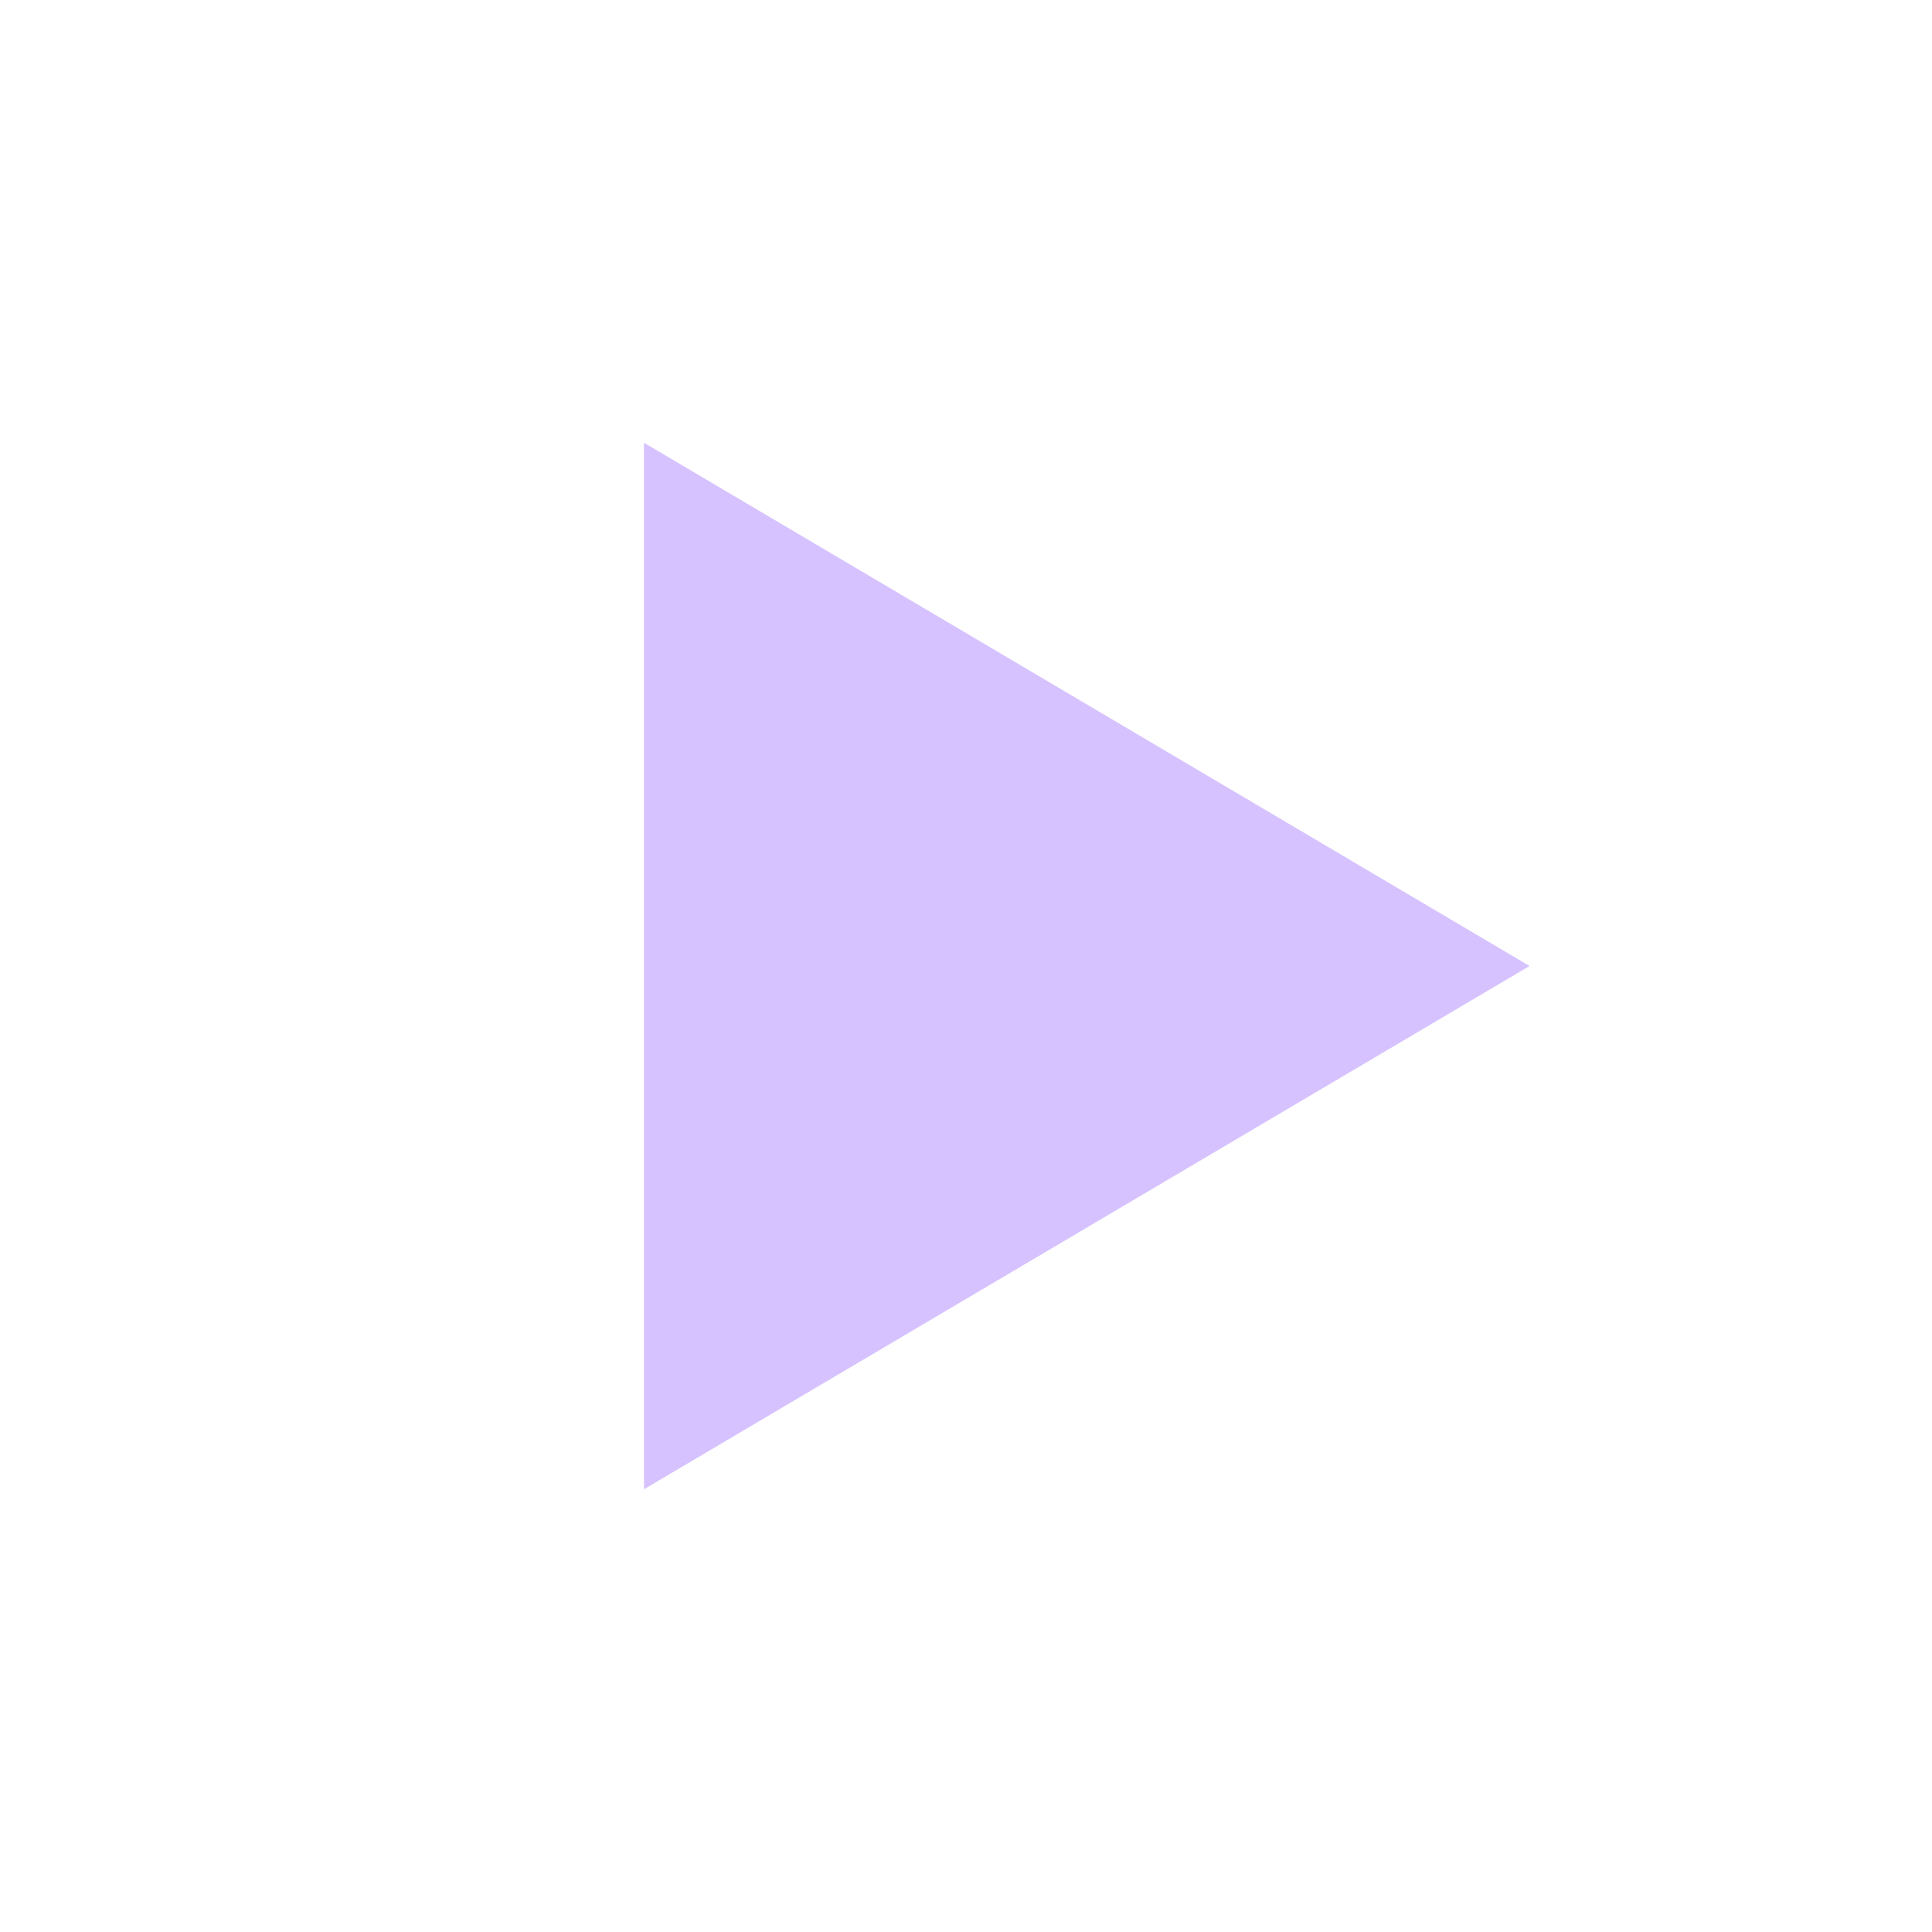
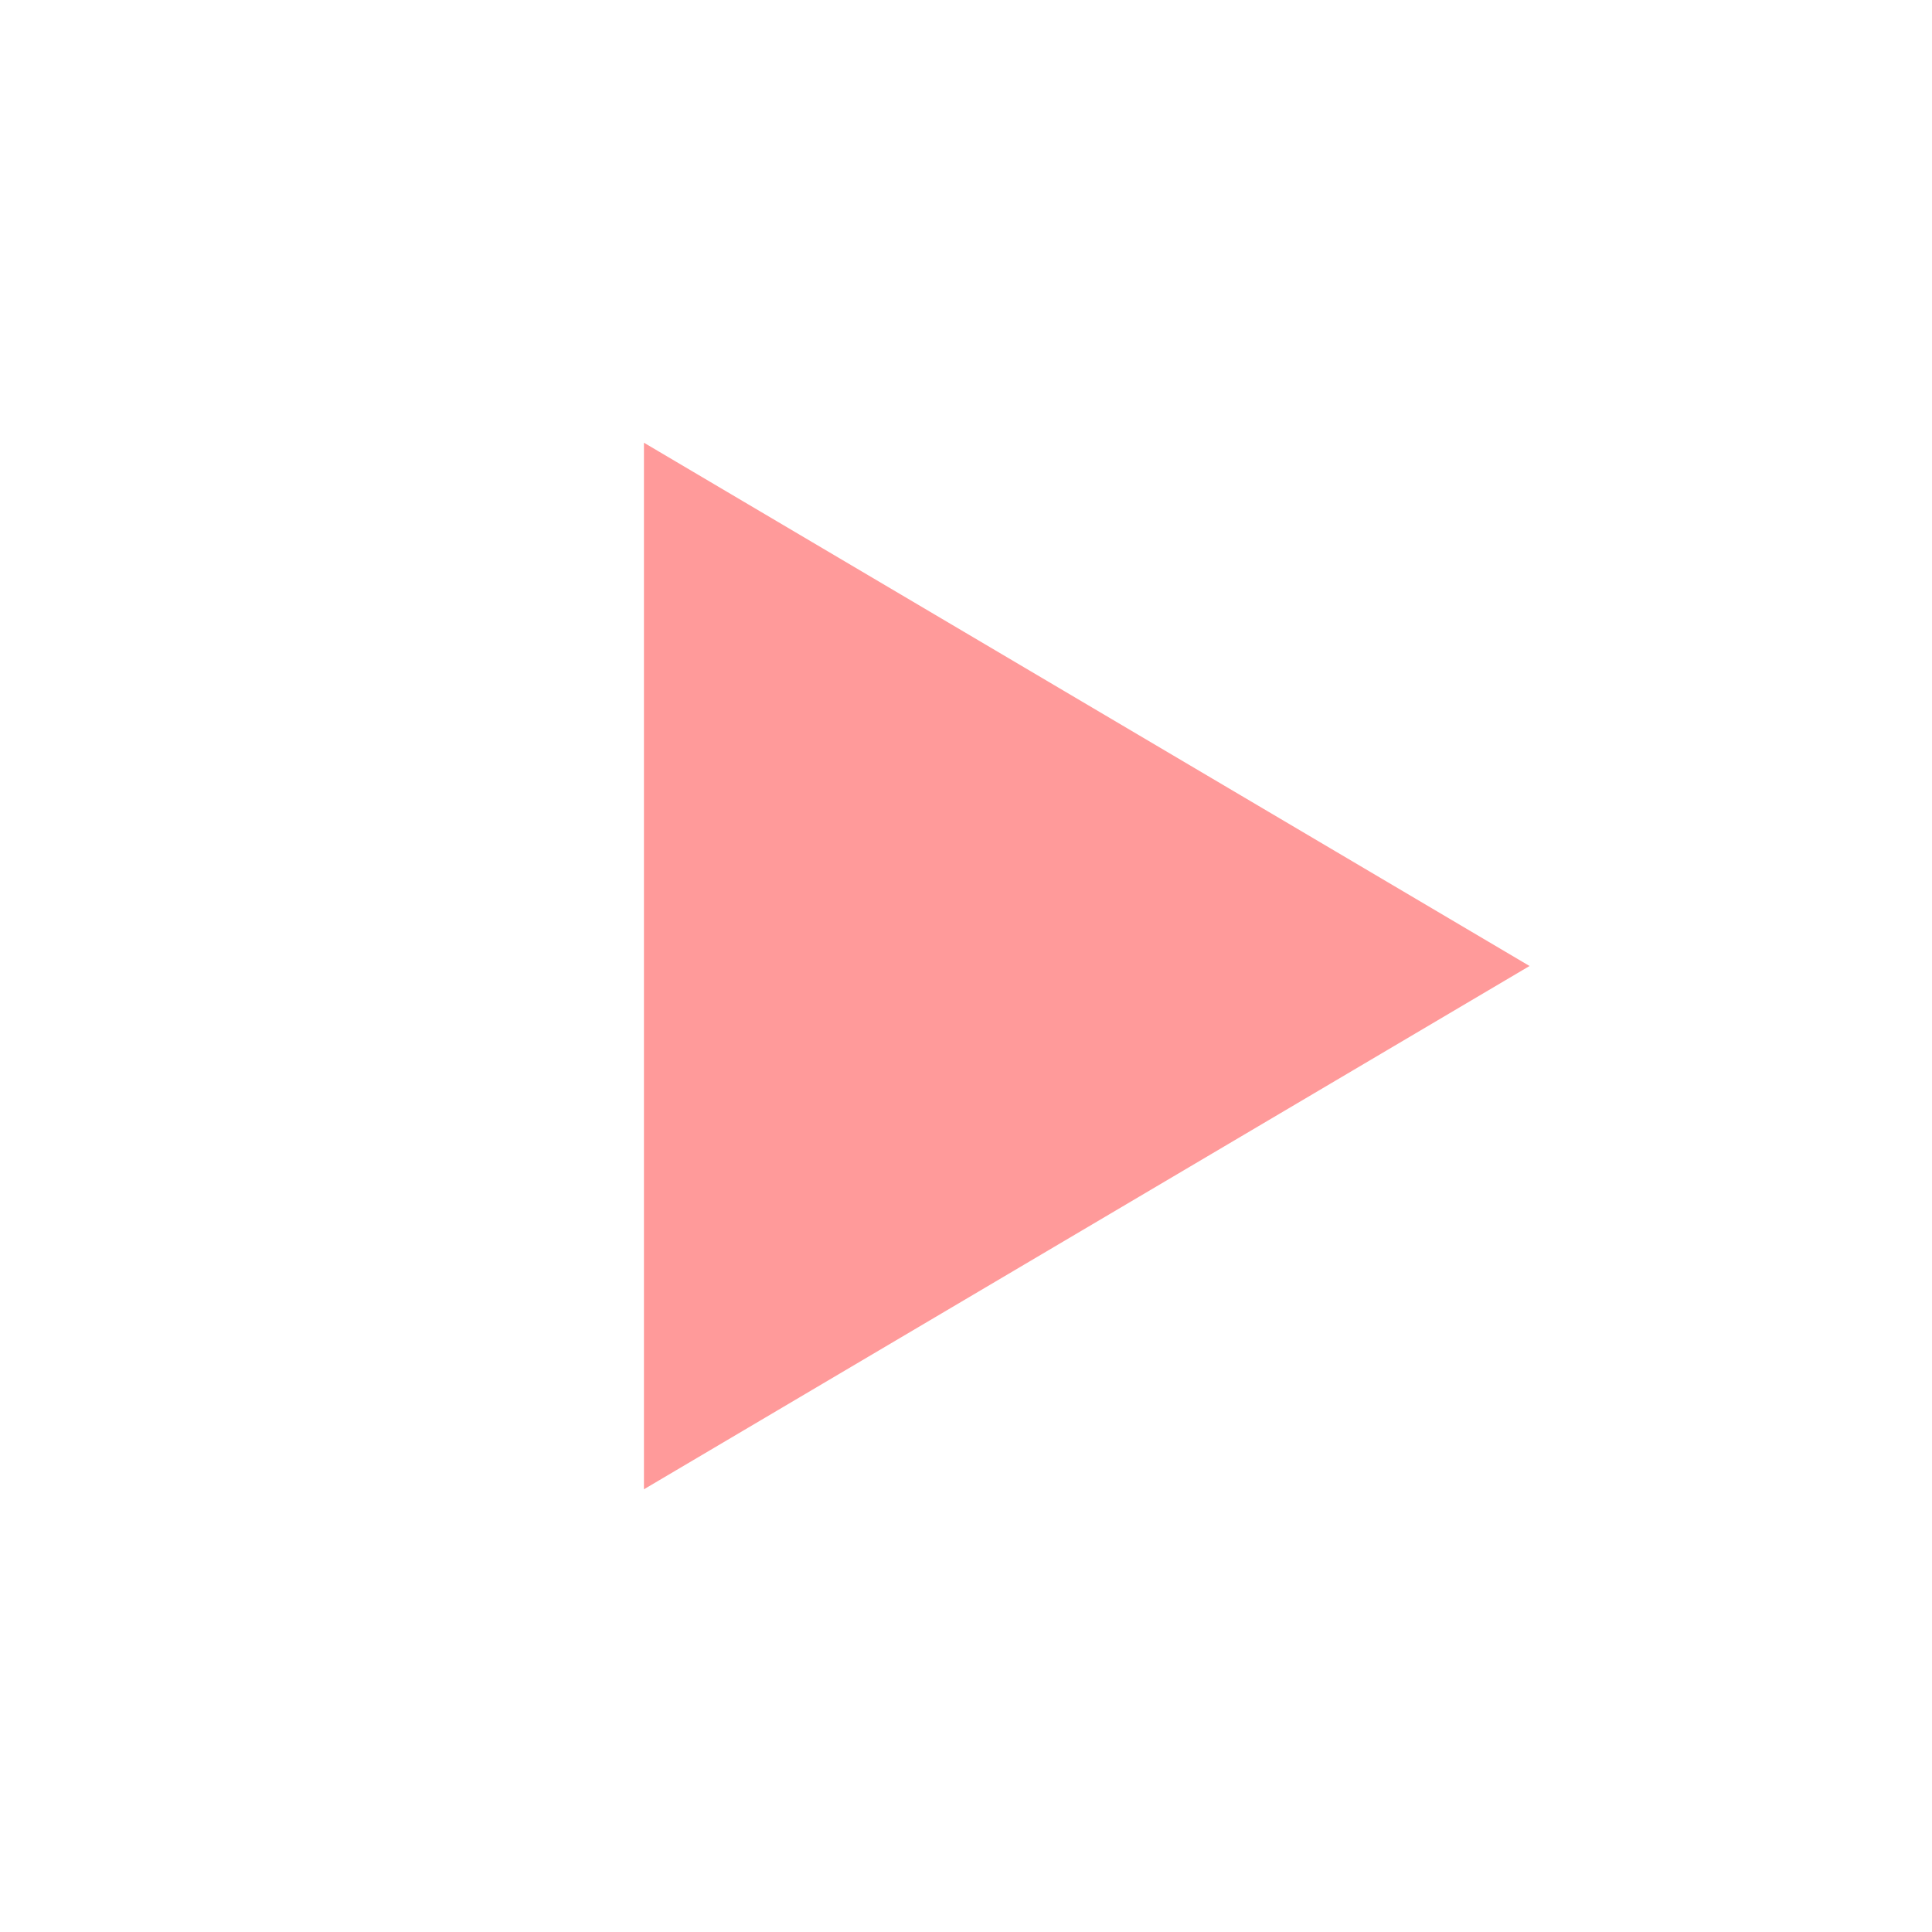
<svg xmlns="http://www.w3.org/2000/svg" preserveAspectRatio="none" overflow="visible" style="display: block;" width="13" height="13" viewBox="0 0 13 13" fill="none">
  <g id="Frame">
-     <path id="Vector" d="M4.333 2.979V10.021L10.292 6.5L4.333 2.979Z" fill="#d6c2ff" />
+     <path id="Vector" d="M4.333 2.979V10.021L10.292 6.5L4.333 2.979Z" fill="#ff9a9a" />
  </g>
</svg>
